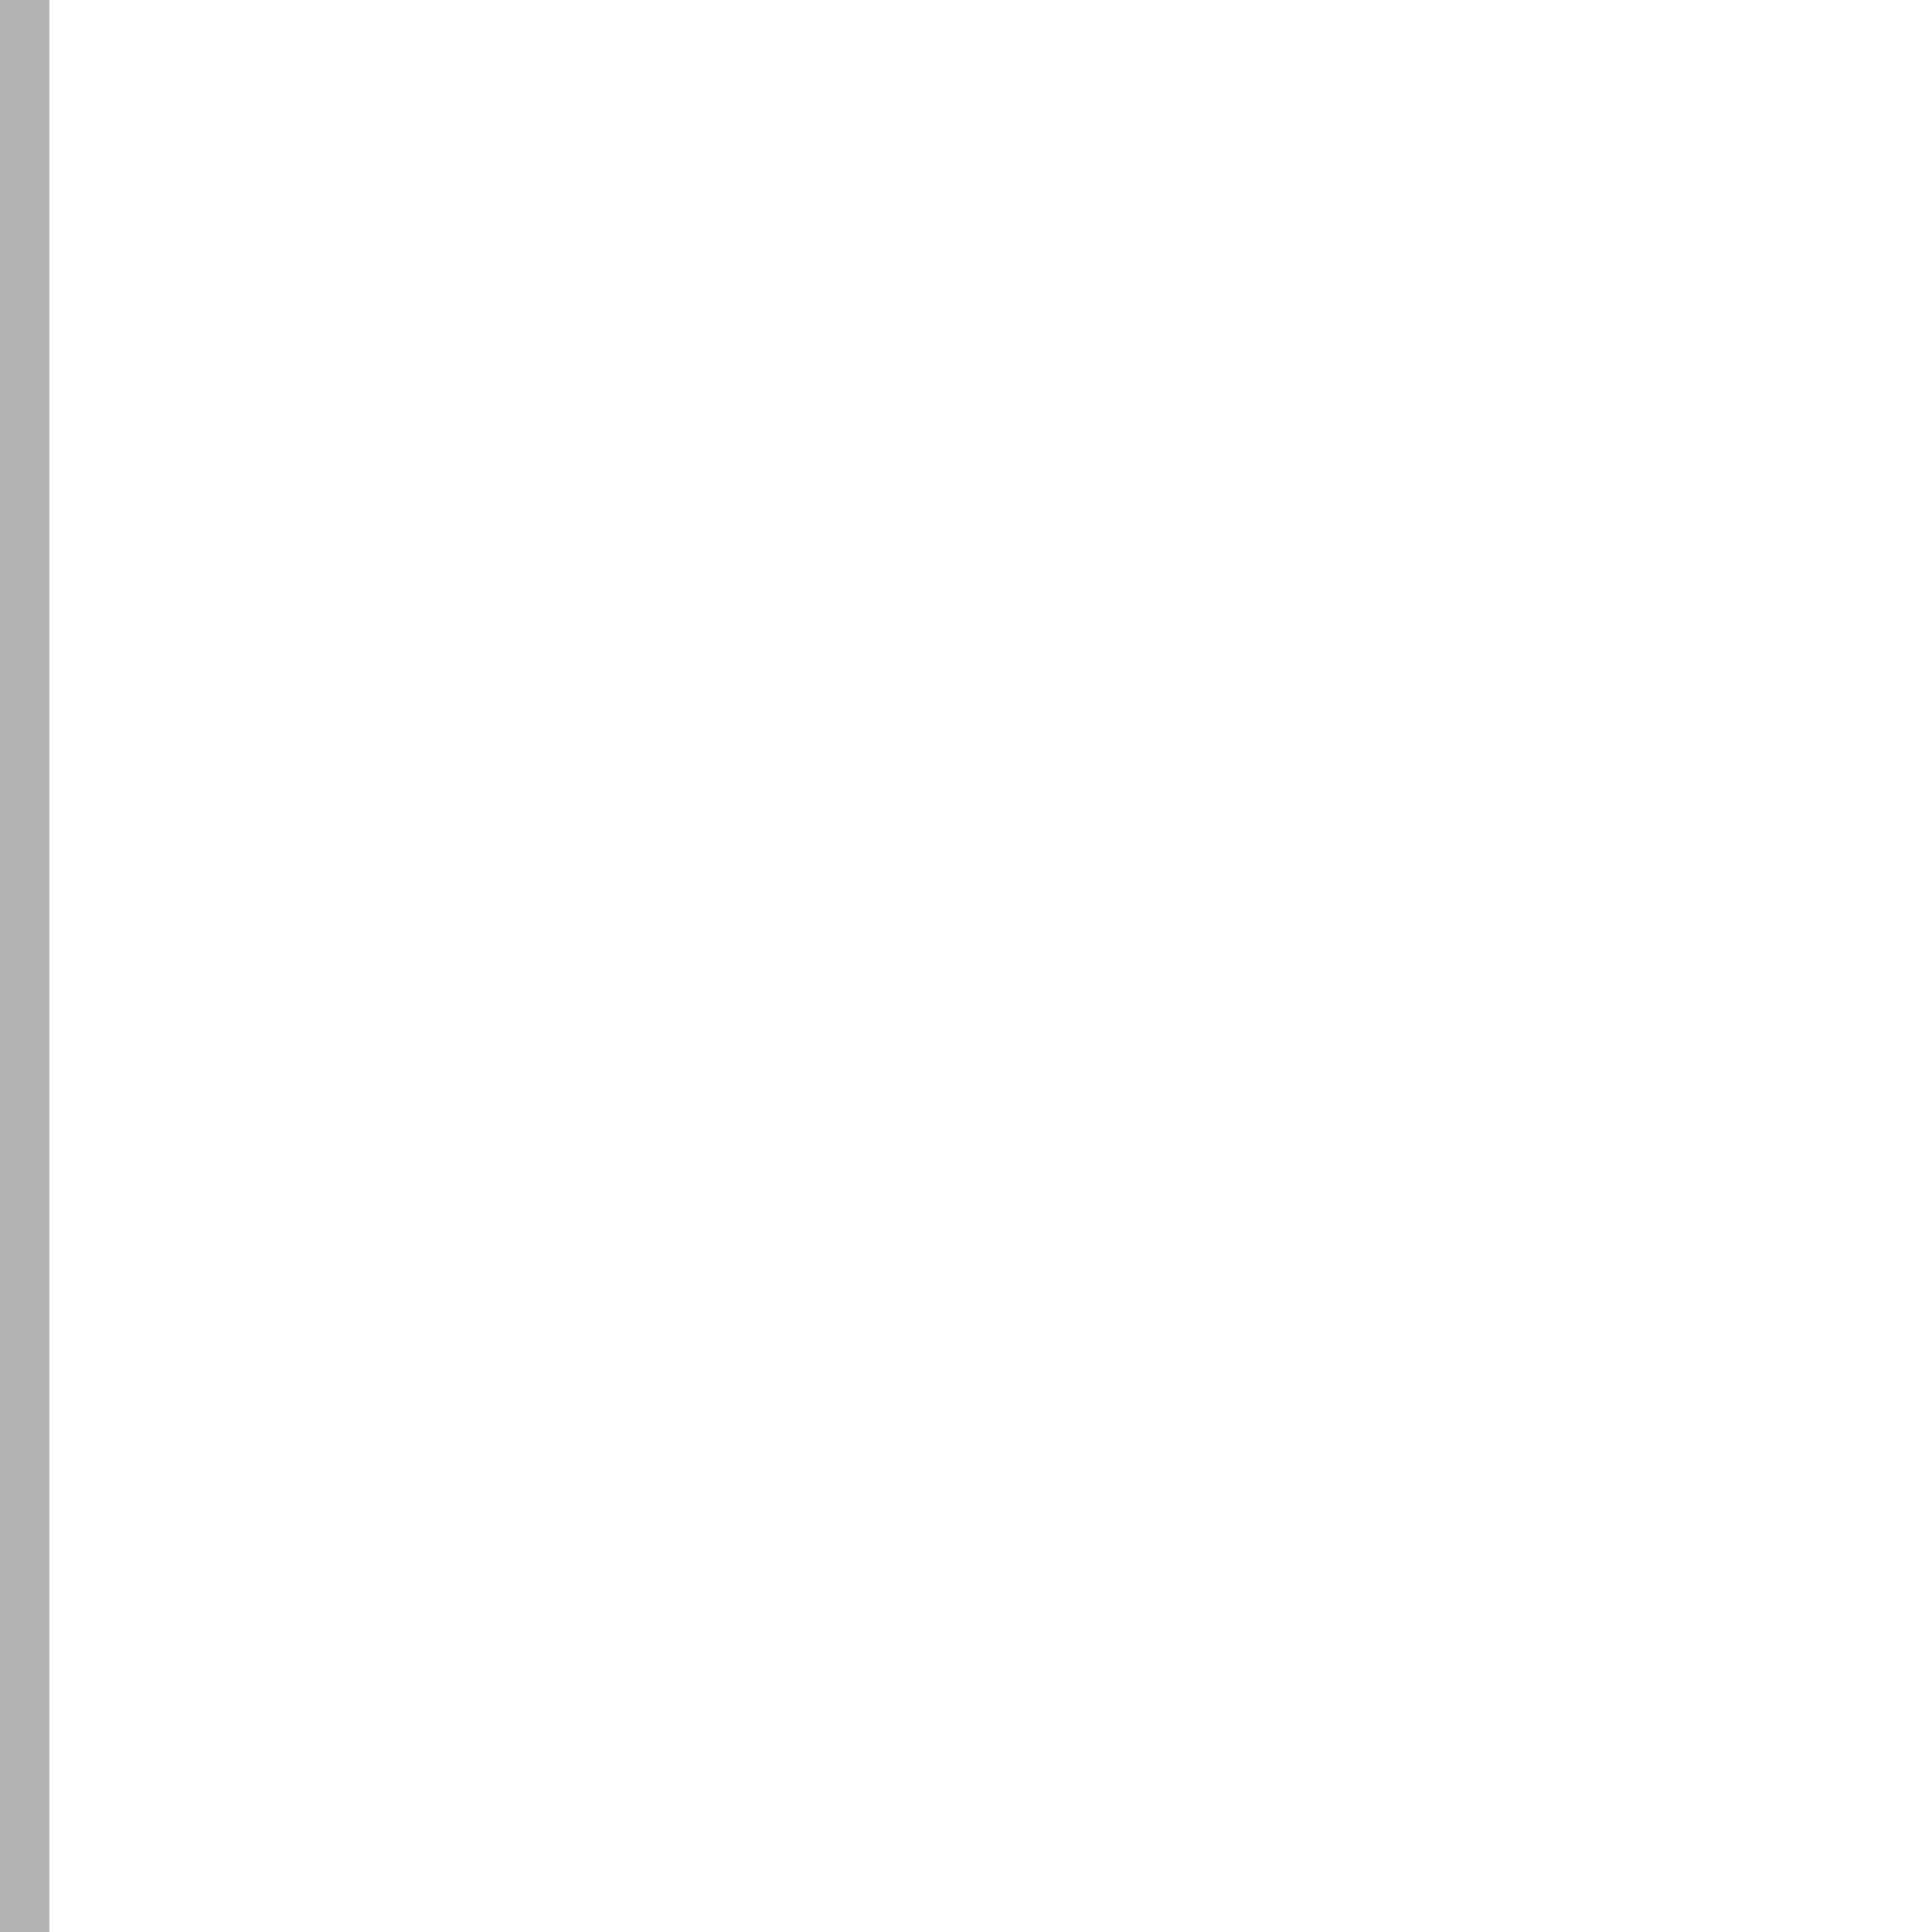
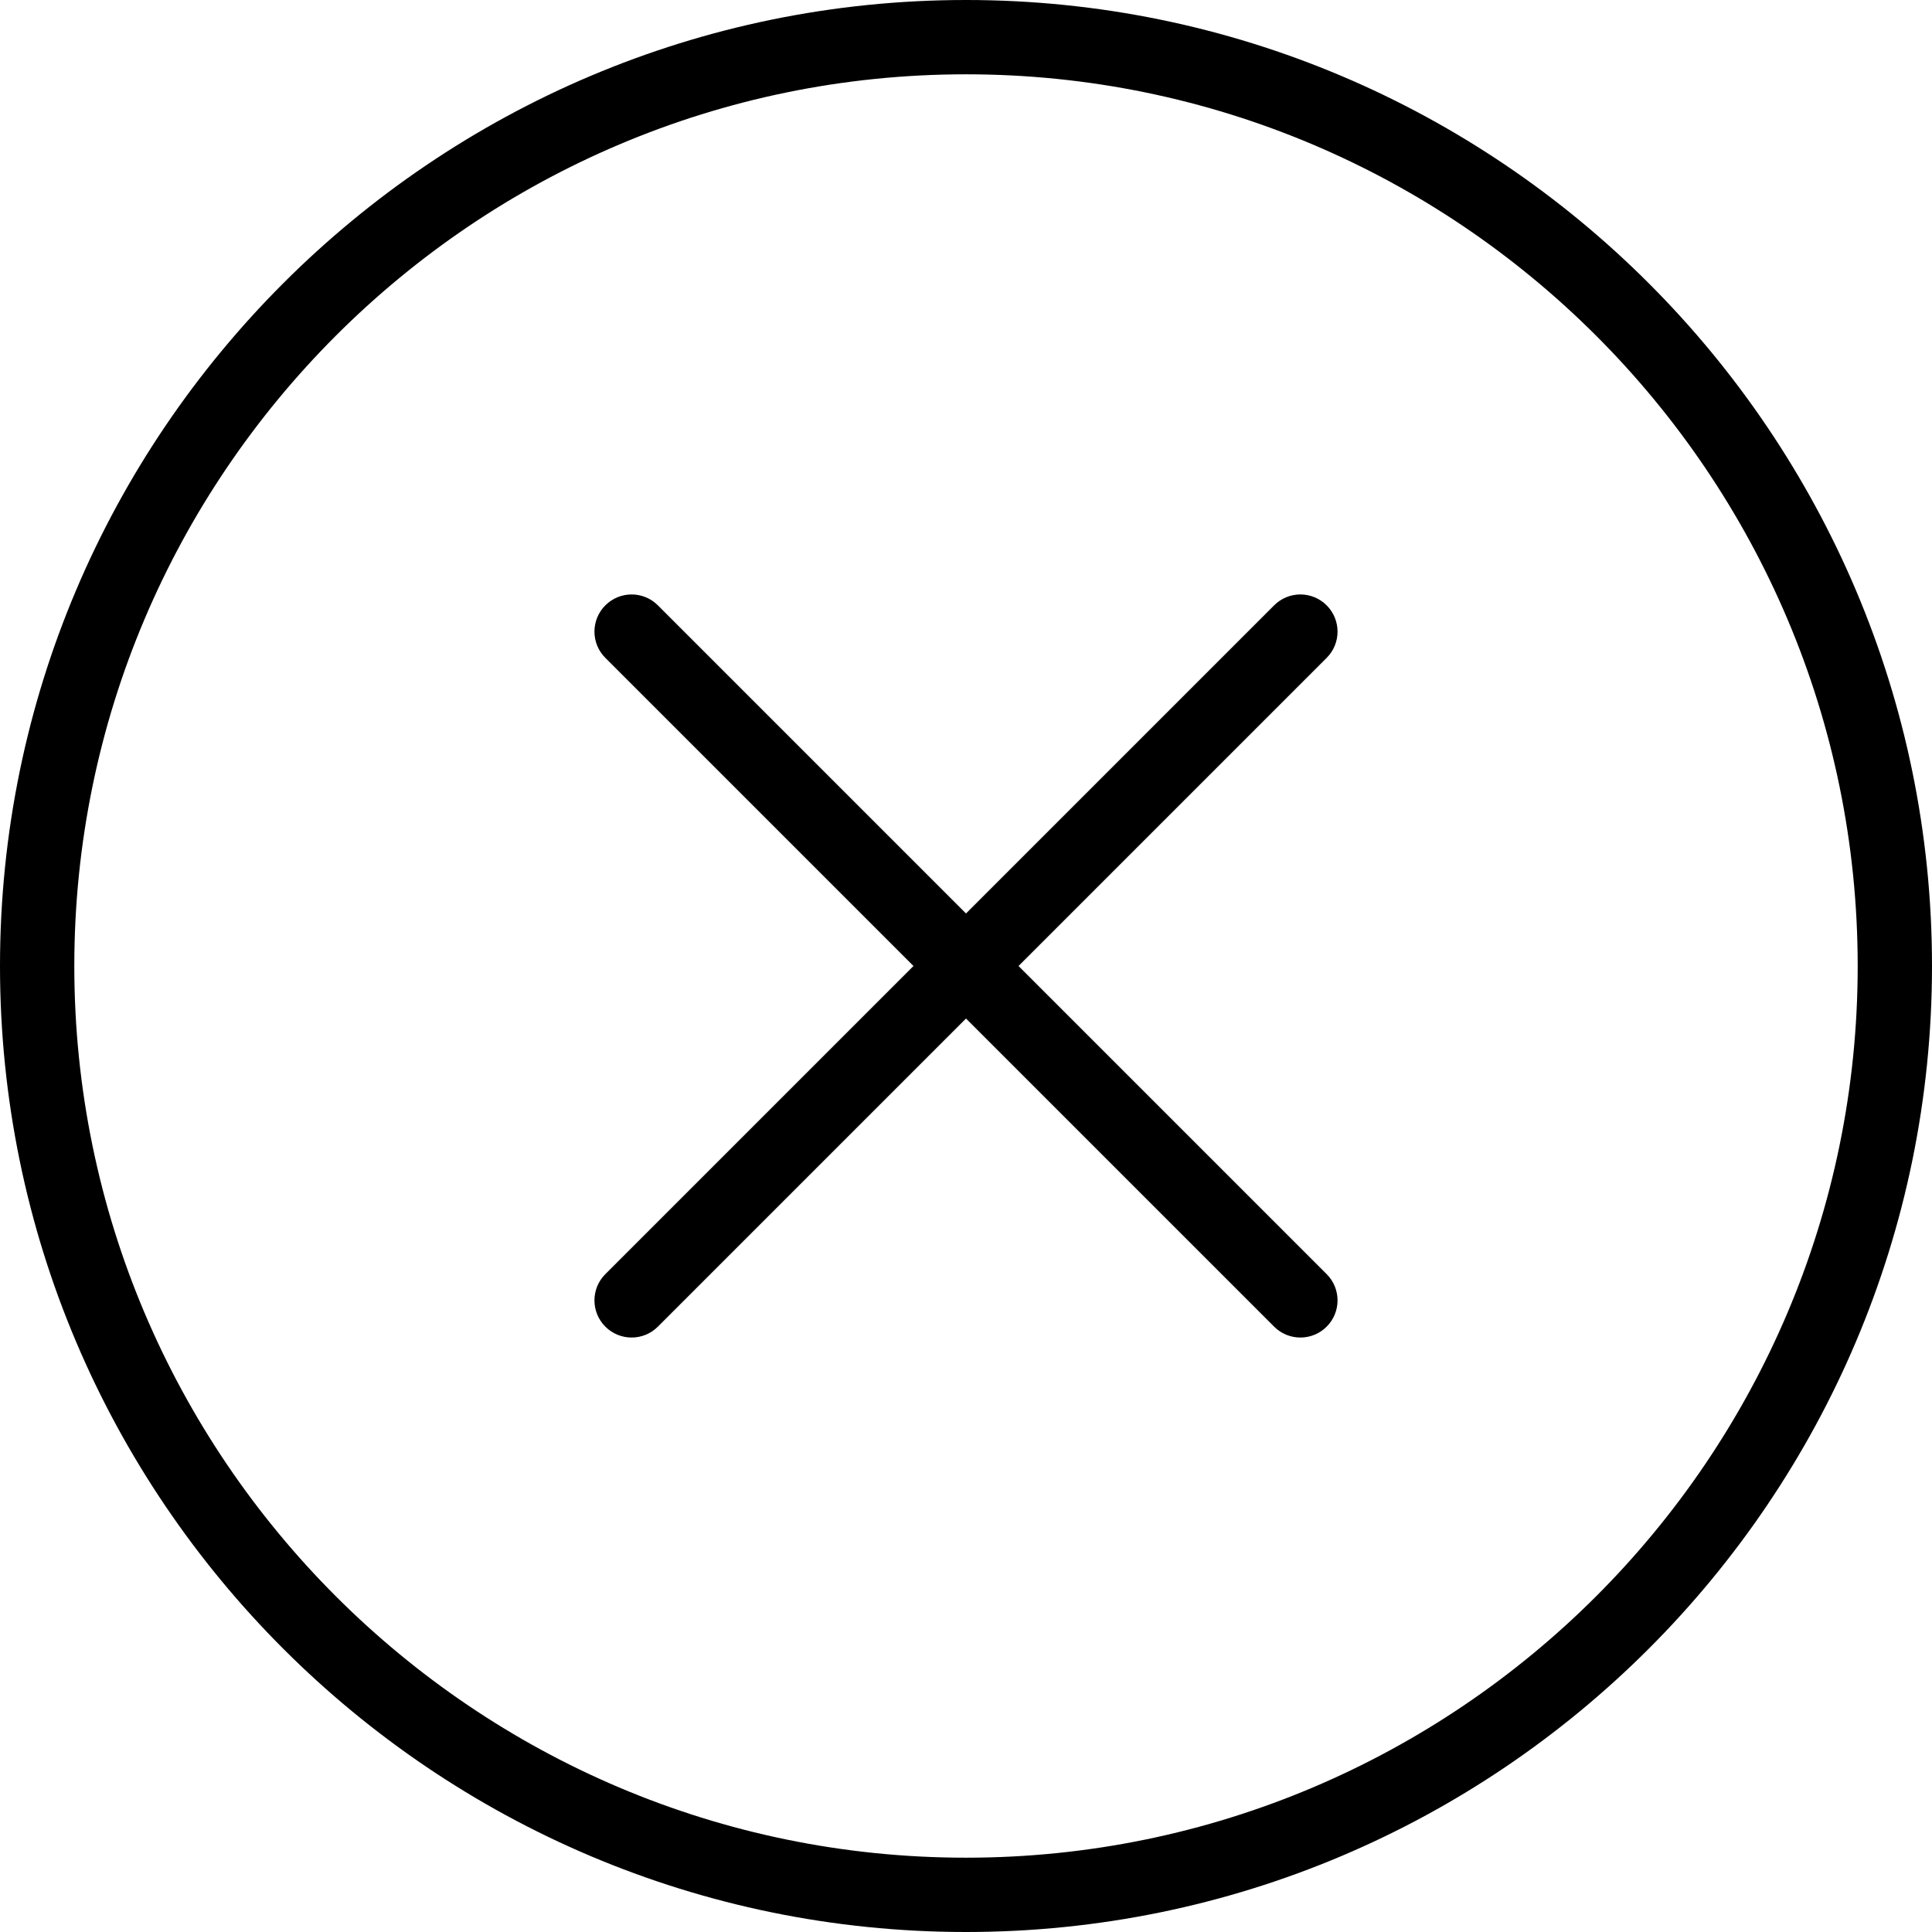
- <svg xmlns="http://www.w3.org/2000/svg" width="11px" height="11px" viewBox="0 0 11 11" version="1.1">
-   <defs />
-   <g id="Page-1" stroke="none" stroke-width="1" fill="none" fill-rule="evenodd" fill-opacity="0.3" font-family="FontAwesome" font-size="14" font-weight="normal">
-     <g id="Artboard" transform="translate(-170, -70)" fill="#000000">
-       <text id="times---FontAwesome">
-         <tspan x="170" y="80"></tspan>
-       </text>
-     </g>
+ <svg xmlns="http://www.w3.org/2000/svg" version="1.1" id="Capa_1" x="0px" y="0px" viewBox="0 0 52 52" style="enable-background:new 0 0 52 52;" xml:space="preserve">
+   <g>
+     <path d="M26,0C11.664,0,0,11.663,0,26s11.664,26,26,26s26-11.663,26-26S40.336,0,26,0z M26,50C12.767,50,2,39.233,2,26   S12.767,2,26,2s24,10.767,24,24S39.233,50,26,50z" />
+     <path d="M35.707,16.293c-0.391-0.391-1.023-0.391-1.414,0L26,24.586l-8.293-8.293c-0.391-0.391-1.023-0.391-1.414,0   s-0.391,1.023,0,1.414L24.586,26l-8.293,8.293c-0.391,0.391-0.391,1.023,0,1.414C16.488,35.902,16.744,36,17,36   s0.512-0.098,0.707-0.293L26,27.414l8.293,8.293C34.488,35.902,34.744,36,35,36s0.512-0.098,0.707-0.293   c0.391-0.391,0.391-1.023,0-1.414L27.414,26l8.293-8.293C36.098,17.316,36.098,16.684,35.707,16.293z" />
  </g>
+   <g>
+ </g>
+   <g>
+ </g>
+   <g>
+ </g>
+   <g>
+ </g>
+   <g>
+ </g>
+   <g>
+ </g>
+   <g>
+ </g>
+   <g>
+ </g>
+   <g>
+ </g>
+   <g>
+ </g>
+   <g>
+ </g>
+   <g>
+ </g>
+   <g>
+ </g>
+   <g>
+ </g>
+   <g>
+ </g>
</svg>
